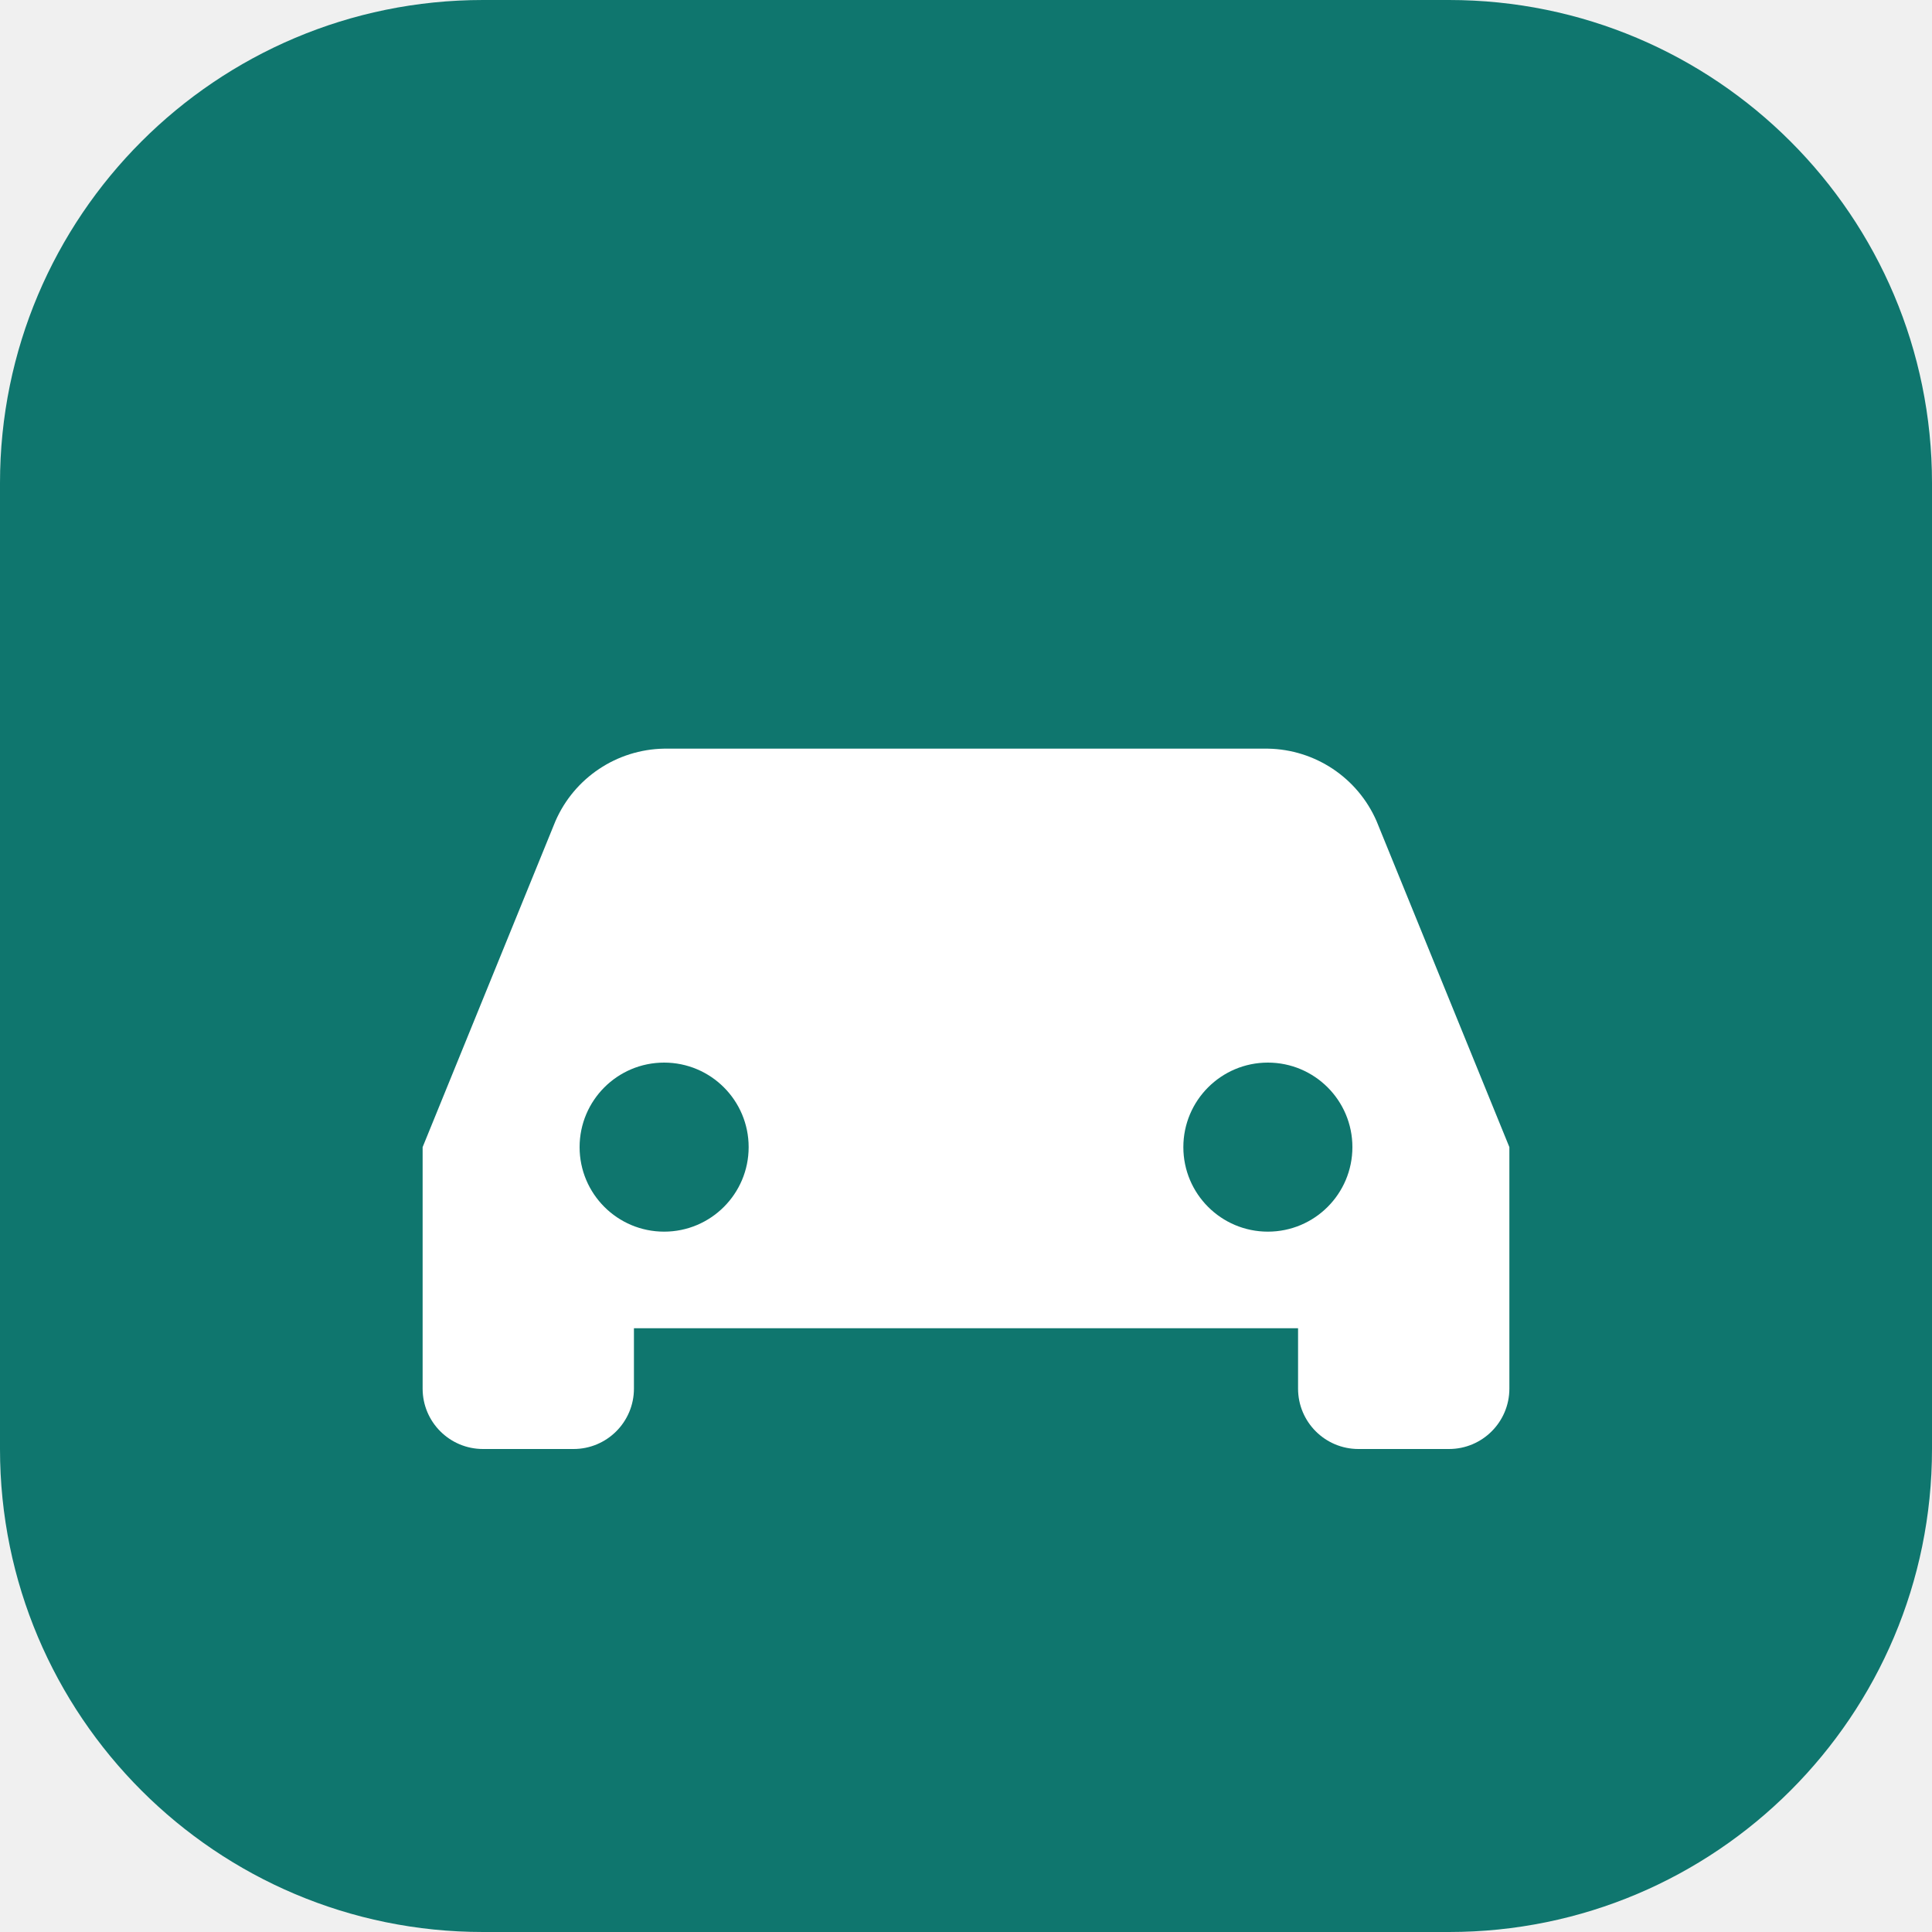
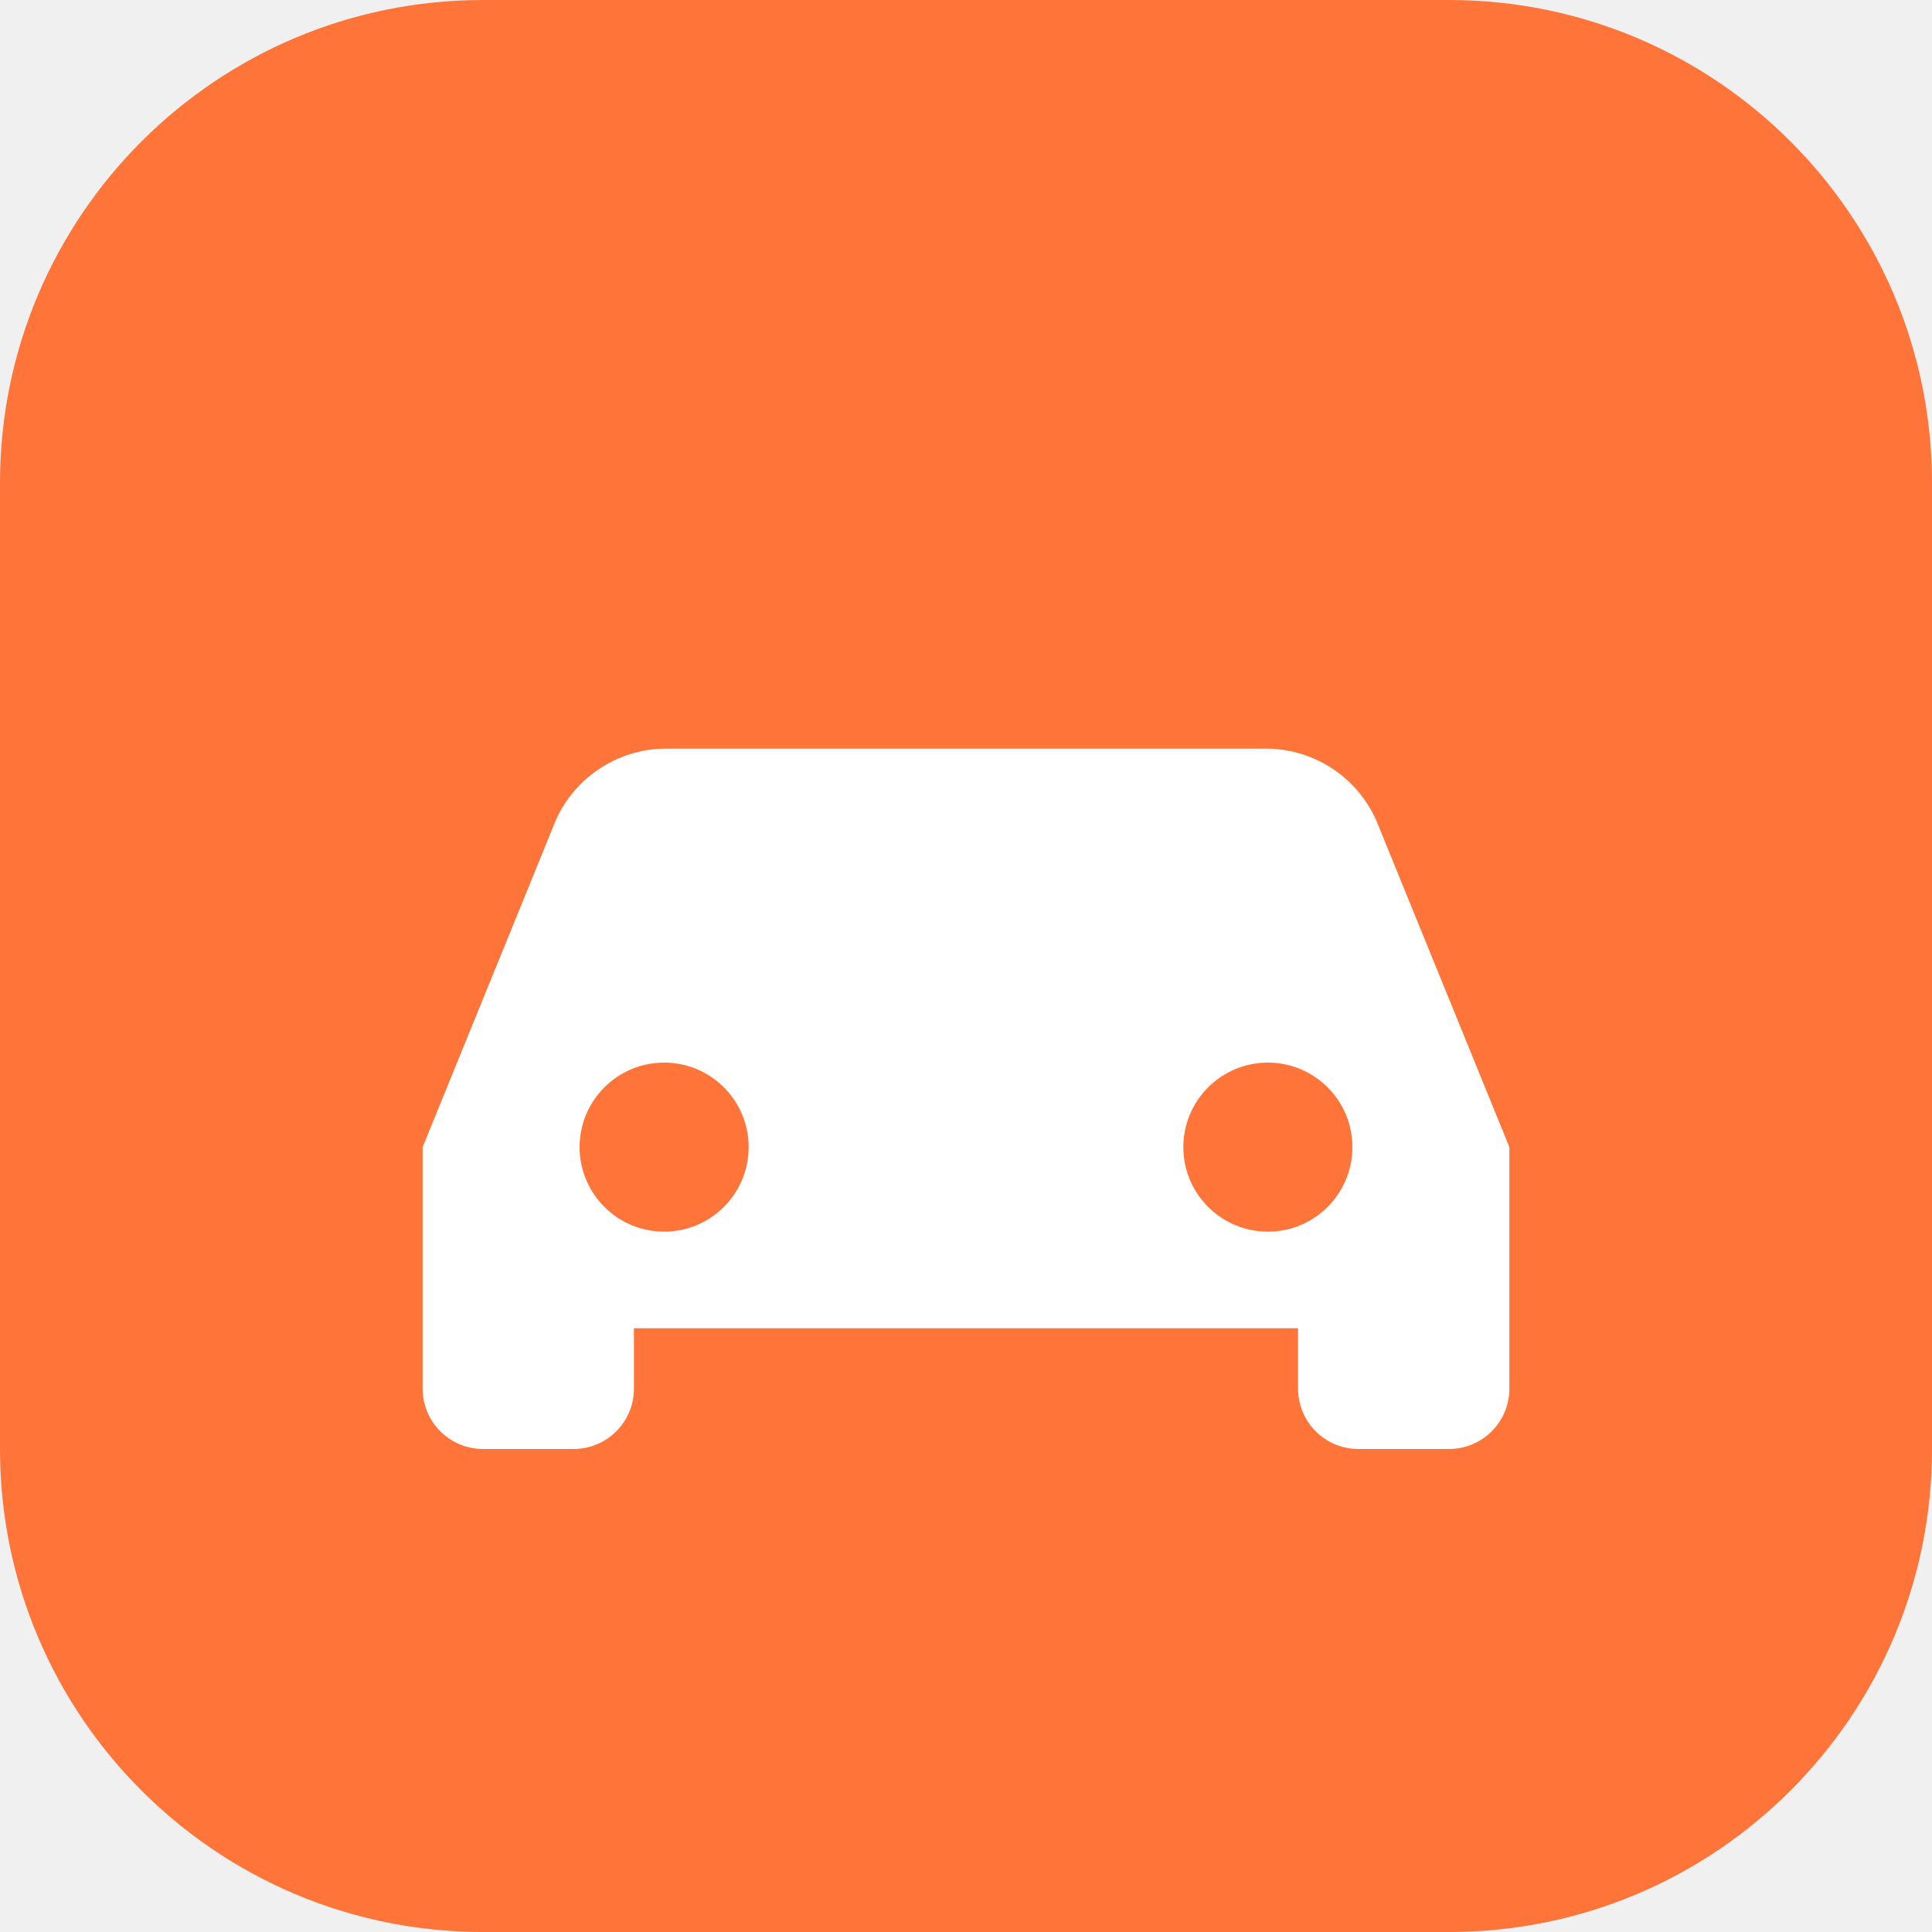
<svg xmlns="http://www.w3.org/2000/svg" viewBox="0 0 32 32">
-   <rect width="32" height="32" rx="8" fill="#0f766e" />
+   <rect width="32" height="32" rx="8" fill="#ff7439" />
  <path d="M7 19l2.2-5.4A2 2 0 0 1 11 12.4h10a2 2 0 0 1 1.8 1.2L25 19v4a1 1 0 0 1-1 1h-1.5a1 1 0 0 1-1-1v-1h-11v1a1 1 0 0 1-1 1H8a1 1 0 0 1-1-1z" fill="#fff" />
-   <circle cx="11" cy="19" r="1.4" fill="#0f766e" />
-   <circle cx="21" cy="19" r="1.4" fill="#0f766e" />
+   <circle cx="11" cy="19" r="1.4" fill="#ff7439" />
+   <circle cx="21" cy="19" r="1.4" fill="#ff7439" />
</svg>
